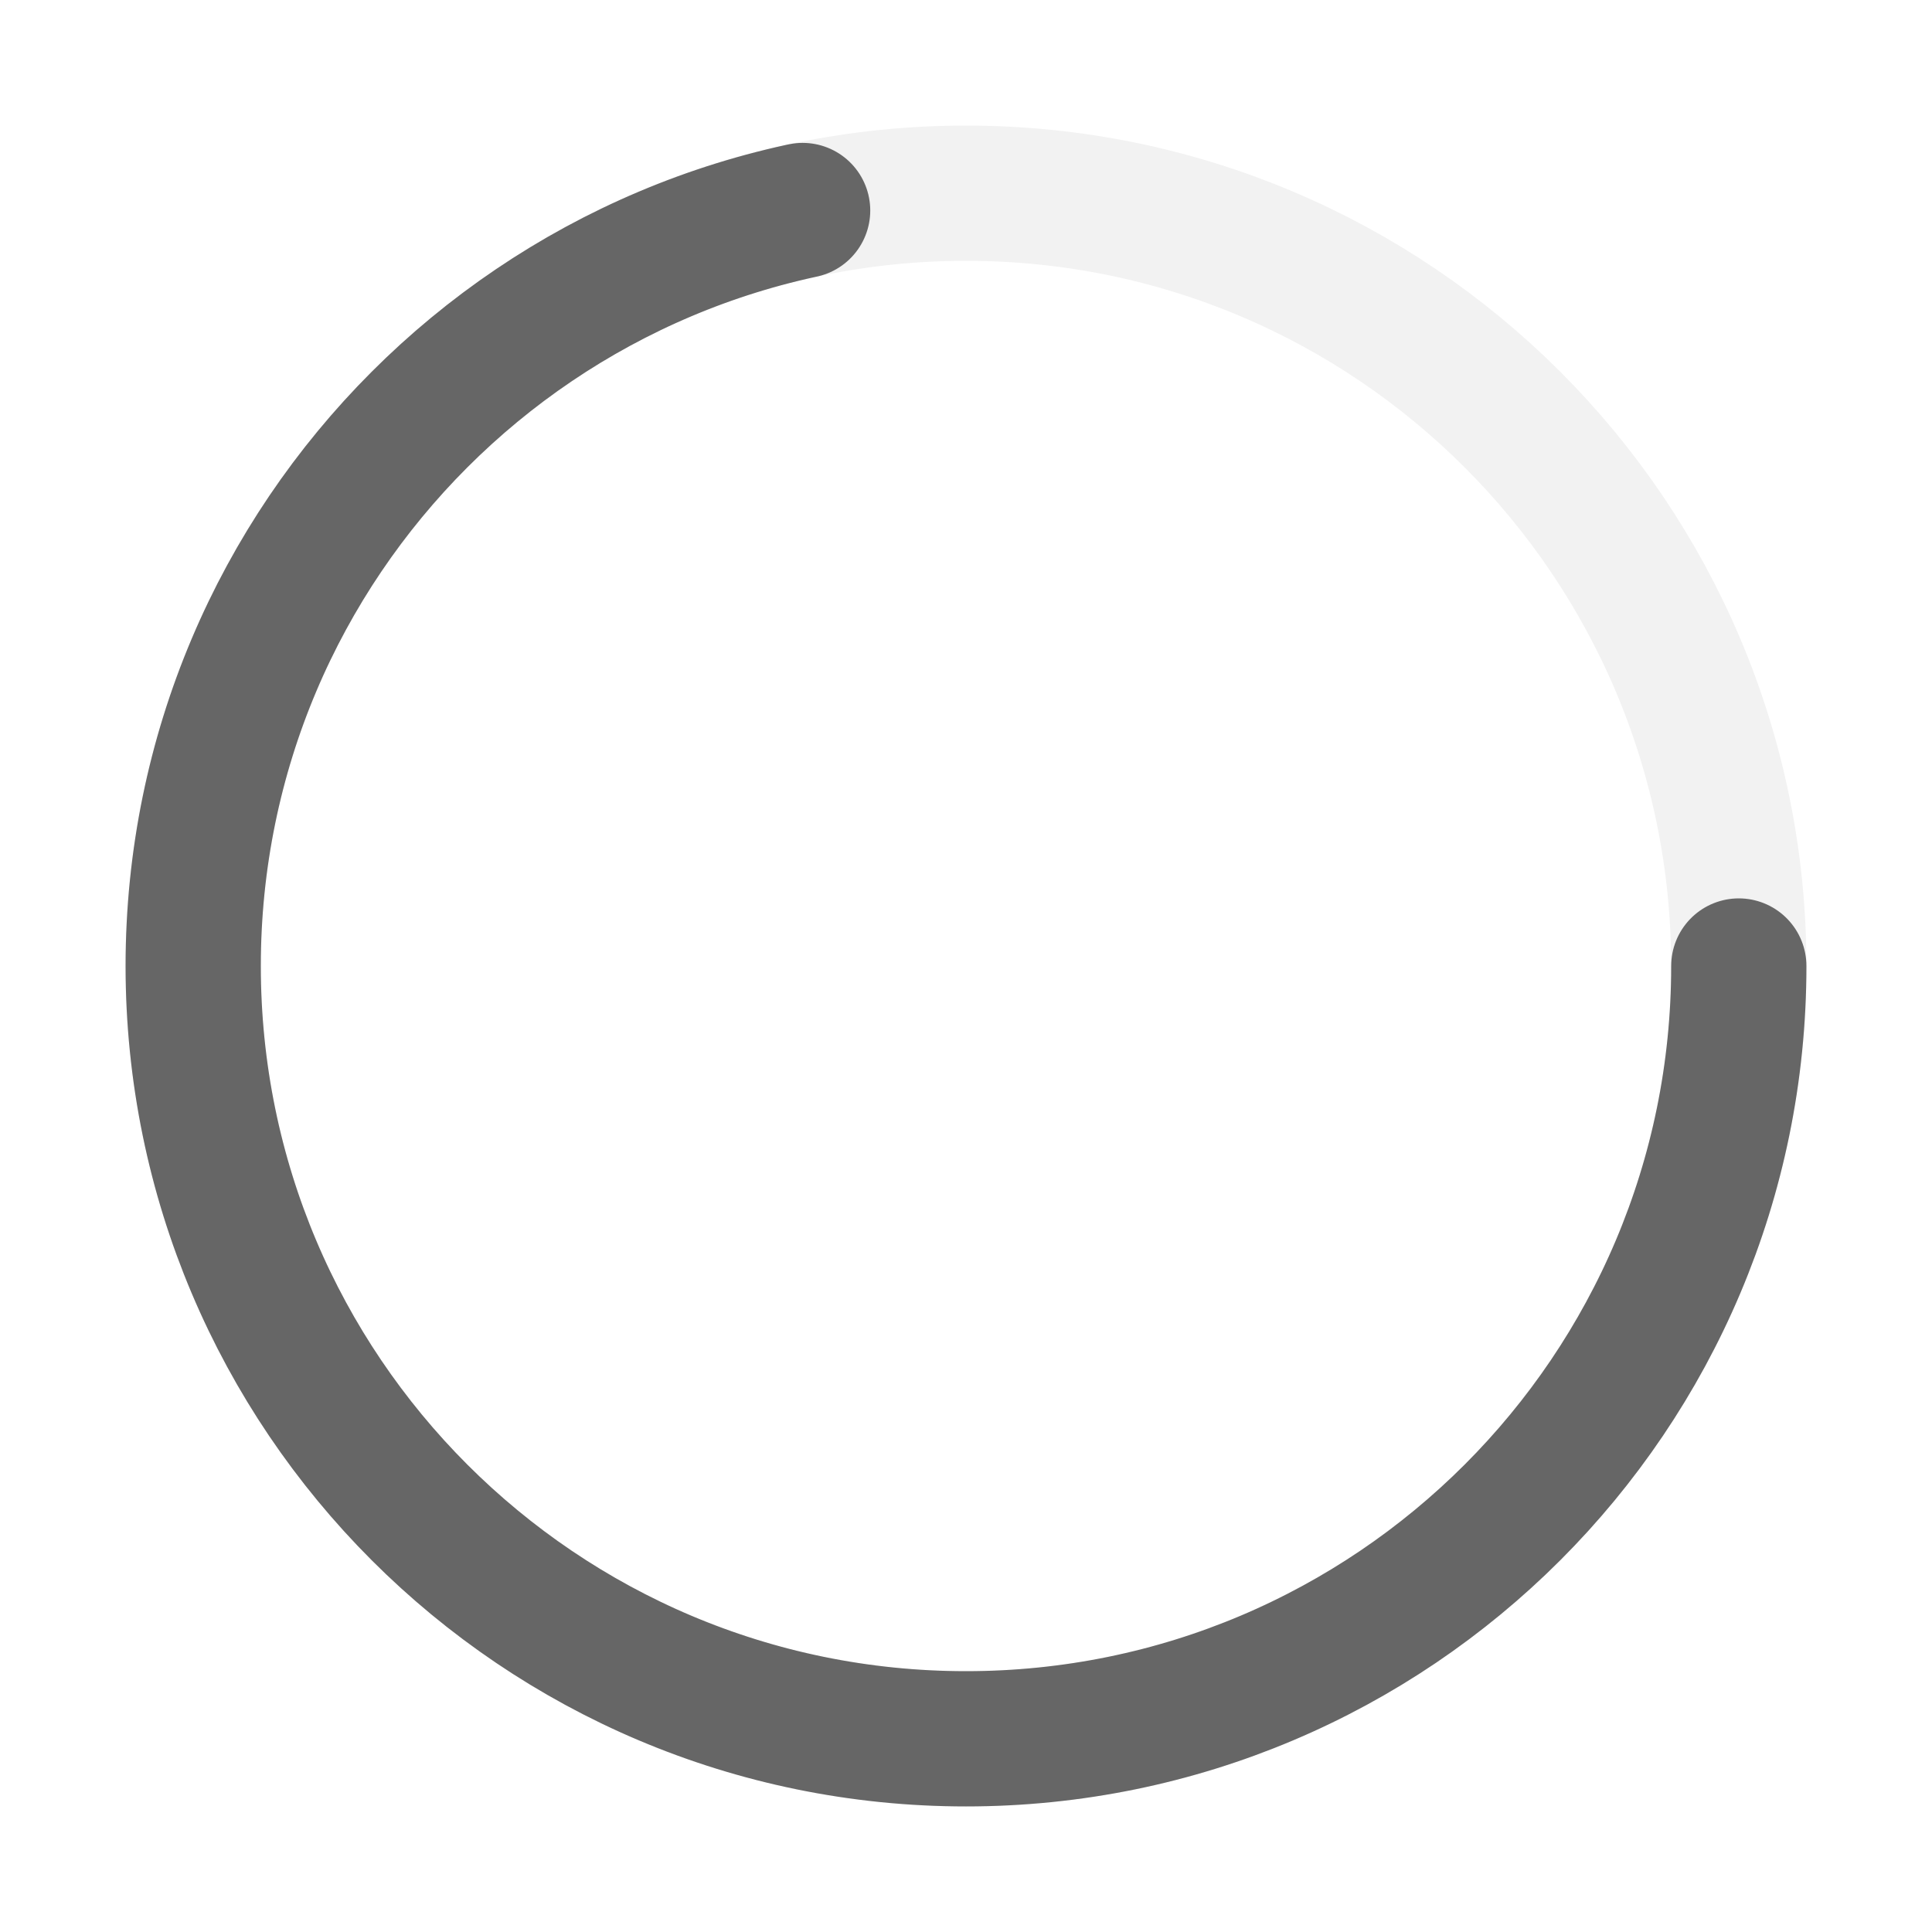
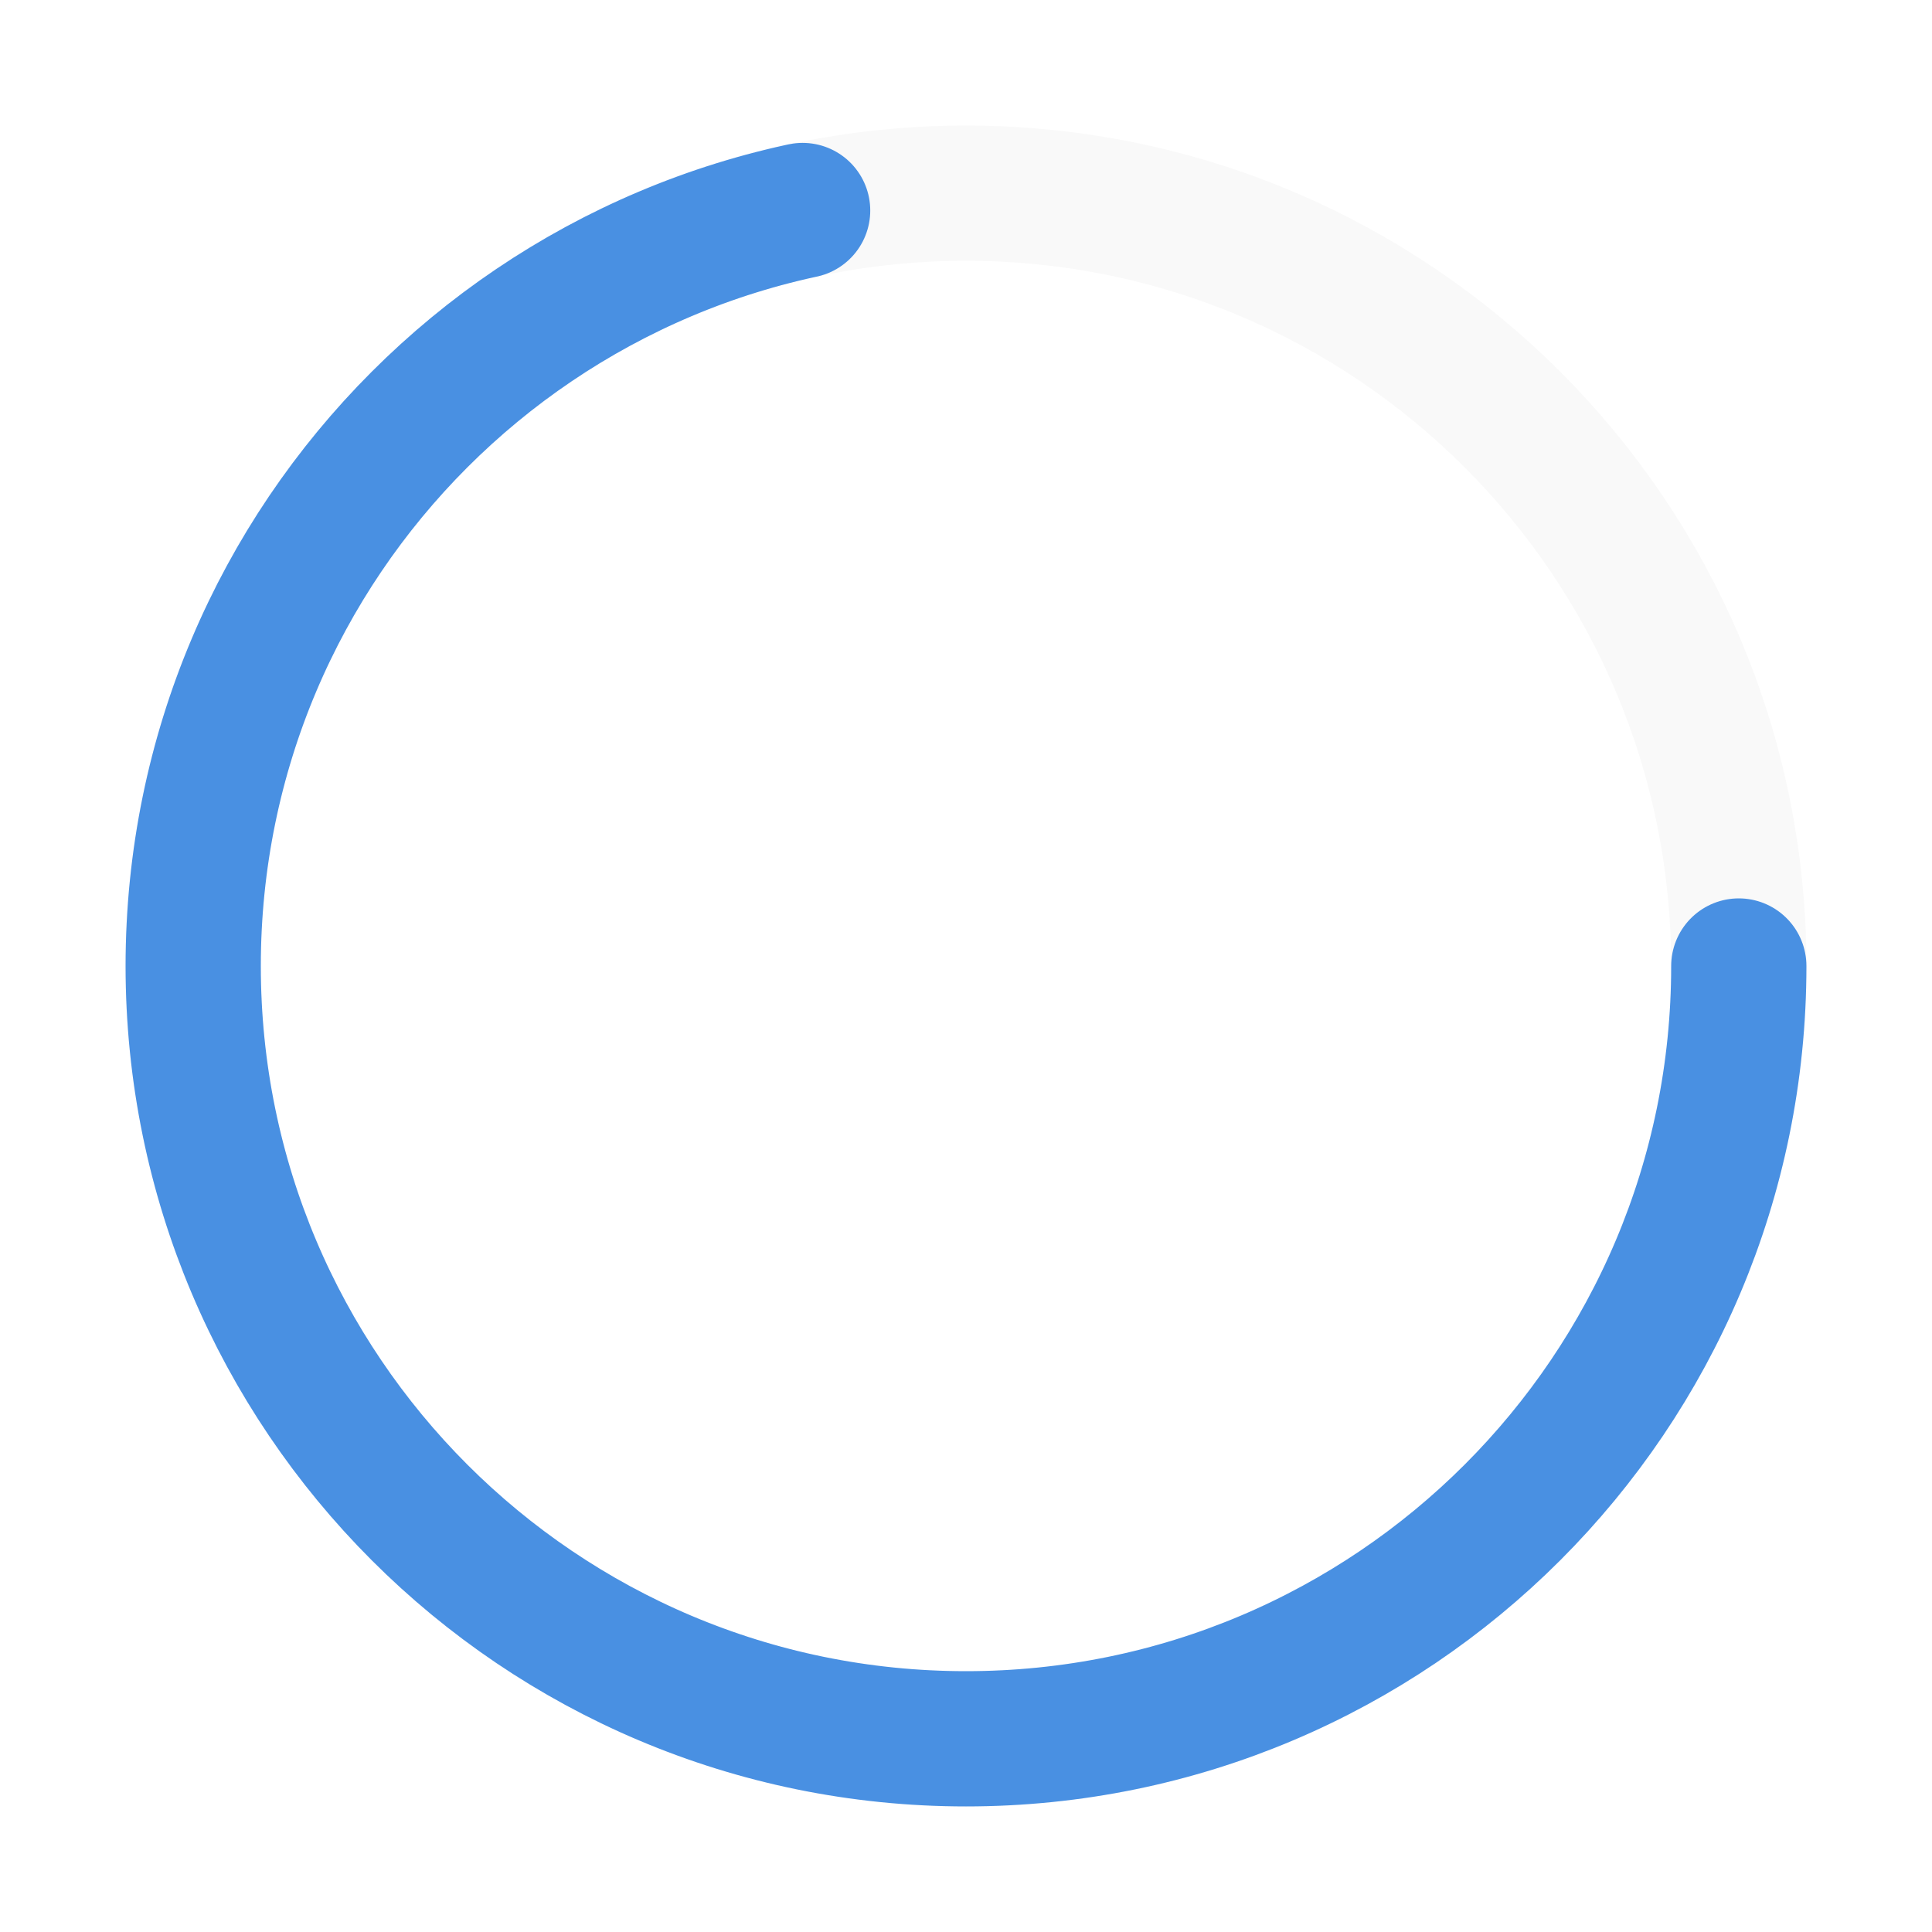
<svg xmlns="http://www.w3.org/2000/svg" viewBox="0 0 50 50" class="m-loading-icon m-loading-wipe">
  <defs>
    <style>
      .m-loading-icon {
        stroke: #343640;
        stroke-width: 3.5;
        stroke-linecap: round;
        background: none;
        vertical-align: middle;
      }
      .m-loading-icon .m-loading-icon-bg-path{
        fill: none;
-         stroke: #F2F2F2;
+         stroke: #F9F9F9;
      }
      .m-loading-icon .m-loading-icon-active-path{
        fill: none;
-         stroke: #666666;
+         stroke: #4990E2;
        transform-origin: 50% 50%;
      }
      .m-loading-wipe .m-loading-icon-active-path{
        stroke-dasharray: 90, 150;
        stroke-dashoffset: 0;
        animation: loading-wipe 1.5s ease-in-out infinite, loading-rotate 2s linear infinite;
      }
      .m-loading-default .m-loading-icon-active-path{
        stroke-dasharray: 60, 150;
        animation: loading-rotate 0.8s linear infinite;
      }

      @keyframes loading-rotate{
        to{transform:rotate(1turn)}
      }
      @keyframes loading-wipe{
        0%{
          stroke-dasharray:1,200;
          stroke-dashoffset:0;
        }
        50%{
          stroke-dasharray:90,150;
          stroke-dashoffset:-40px;
        }
        to{
          stroke-dasharray:90,150;
          stroke-dashoffset:-120px;
        }
      }
    </style>
  </defs>
  <g>
    <g>
      <circle cx="25" cy="25" r="20" class="m-loading-icon-bg-path" />
      <circle cx="25" cy="25" r="20" class="m-loading-icon-active-path" />
    </g>
  </g>
</svg>
